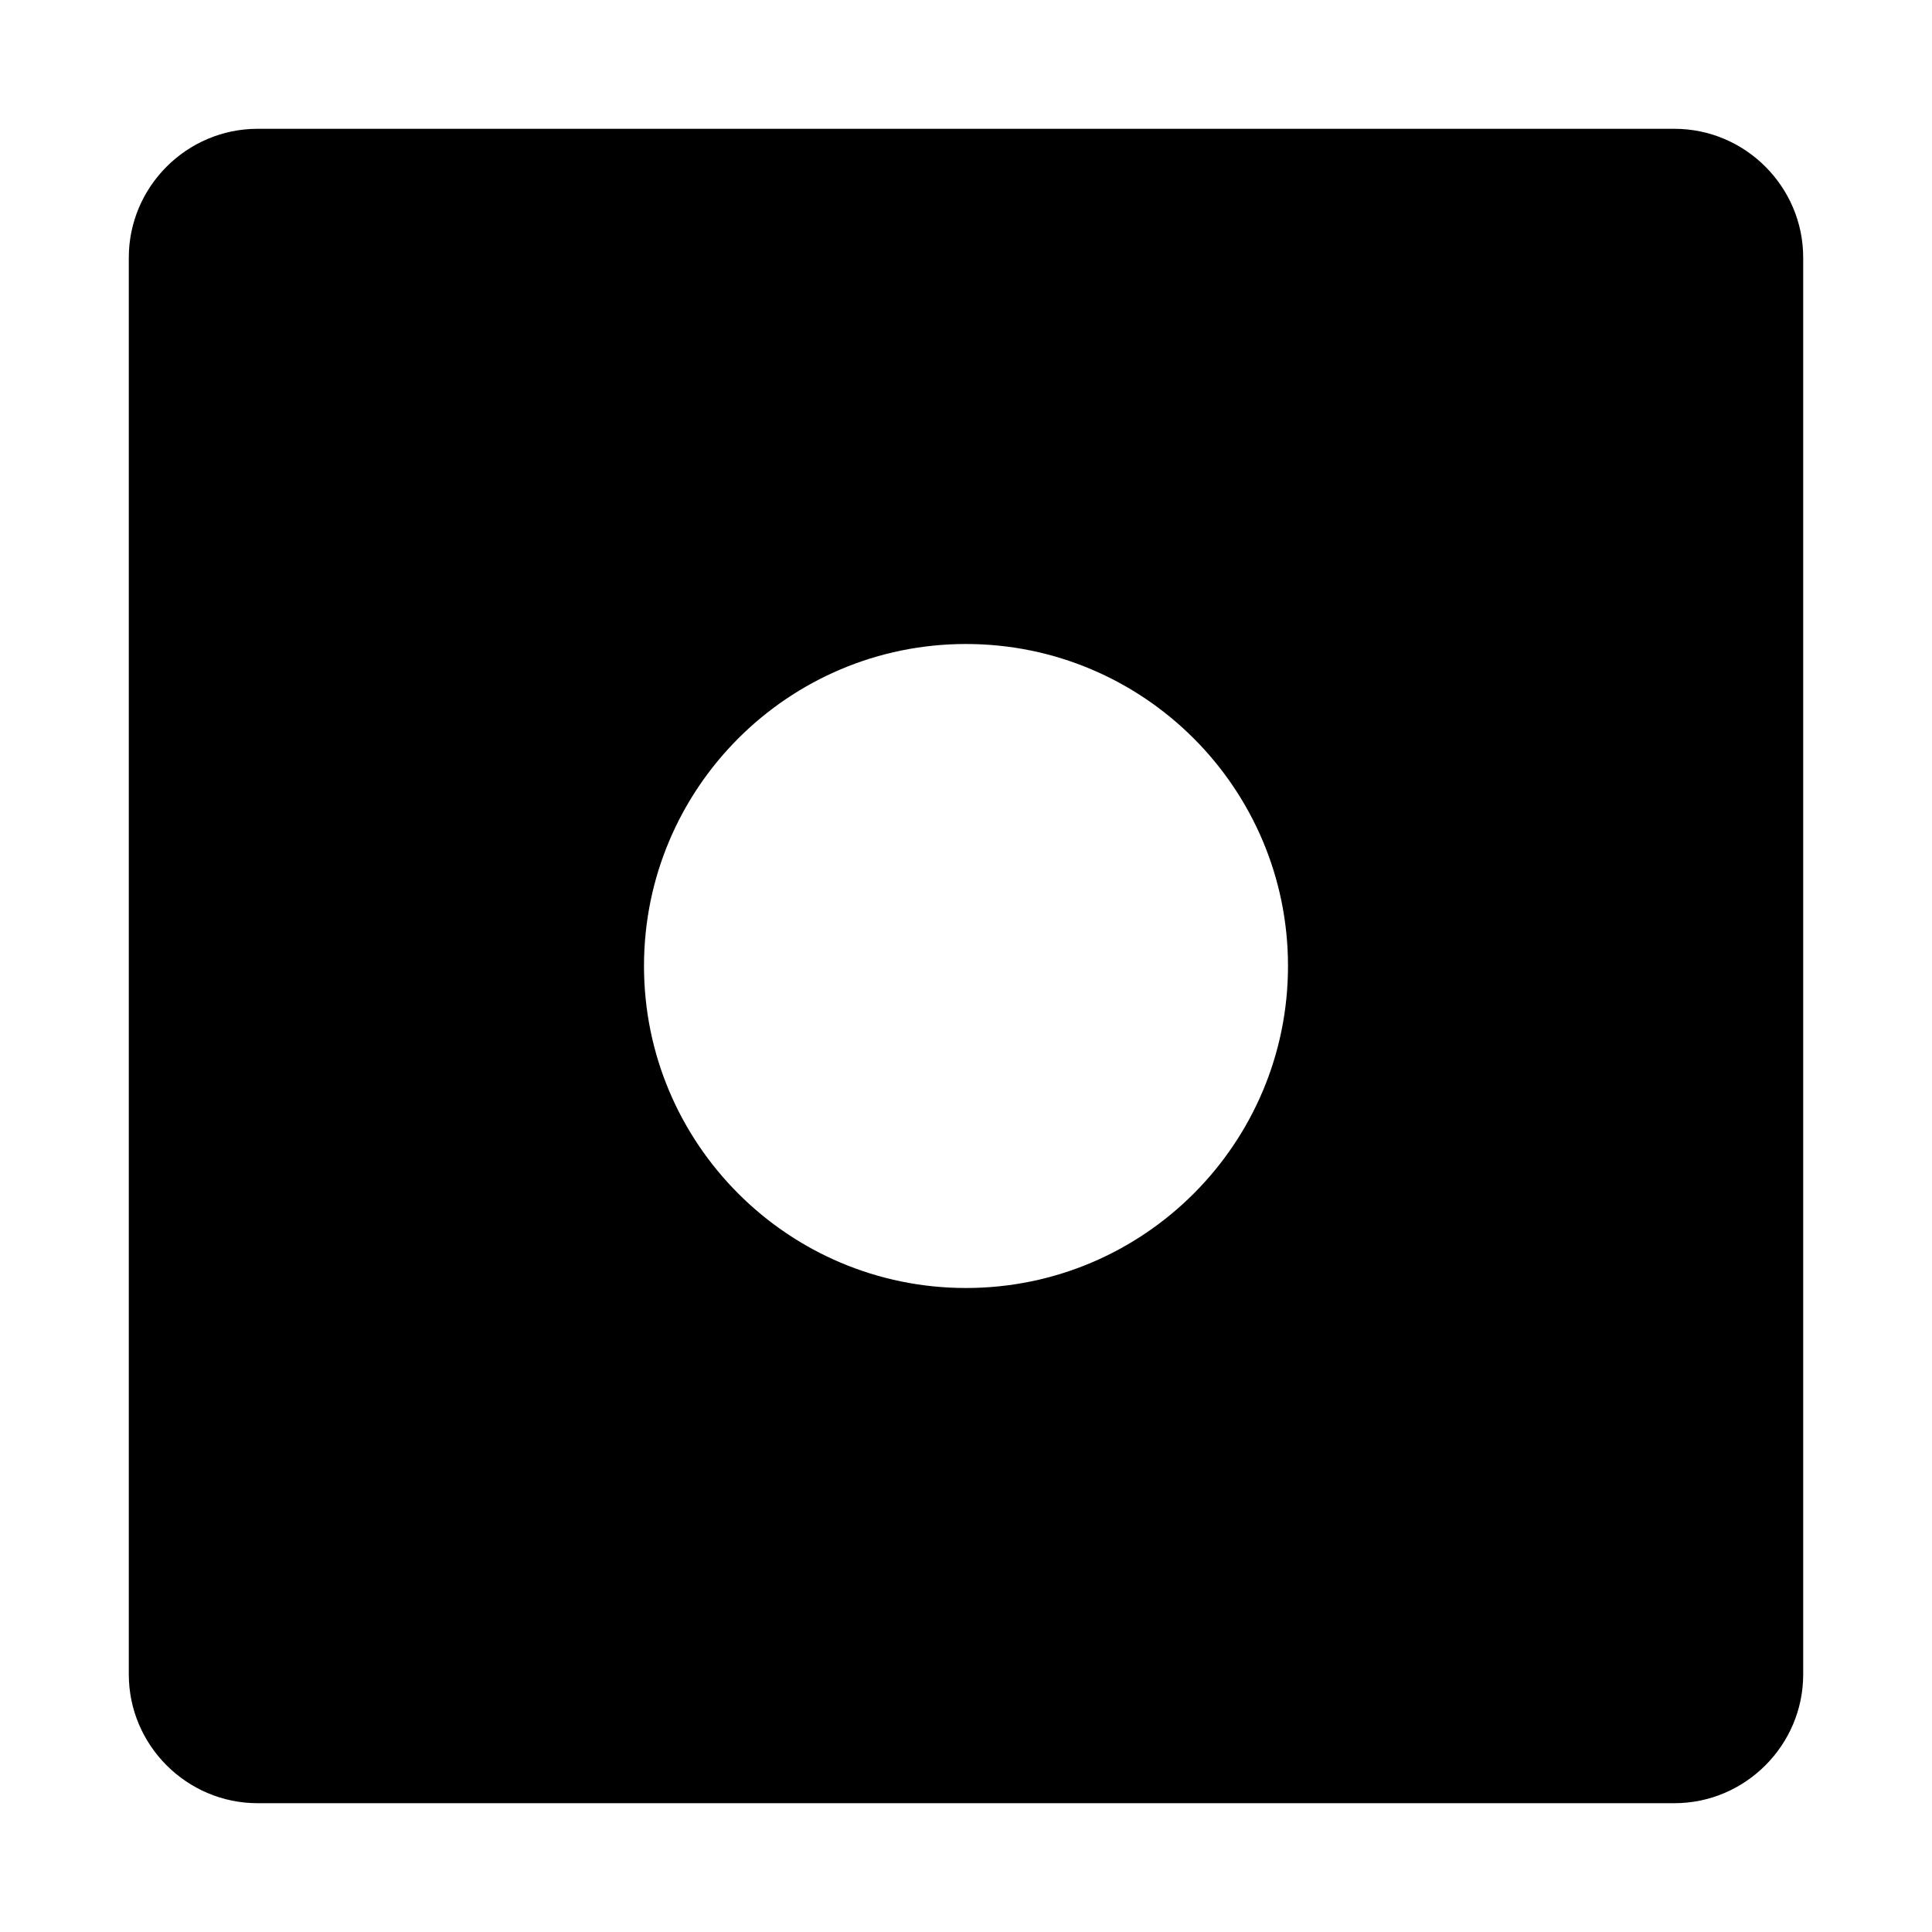
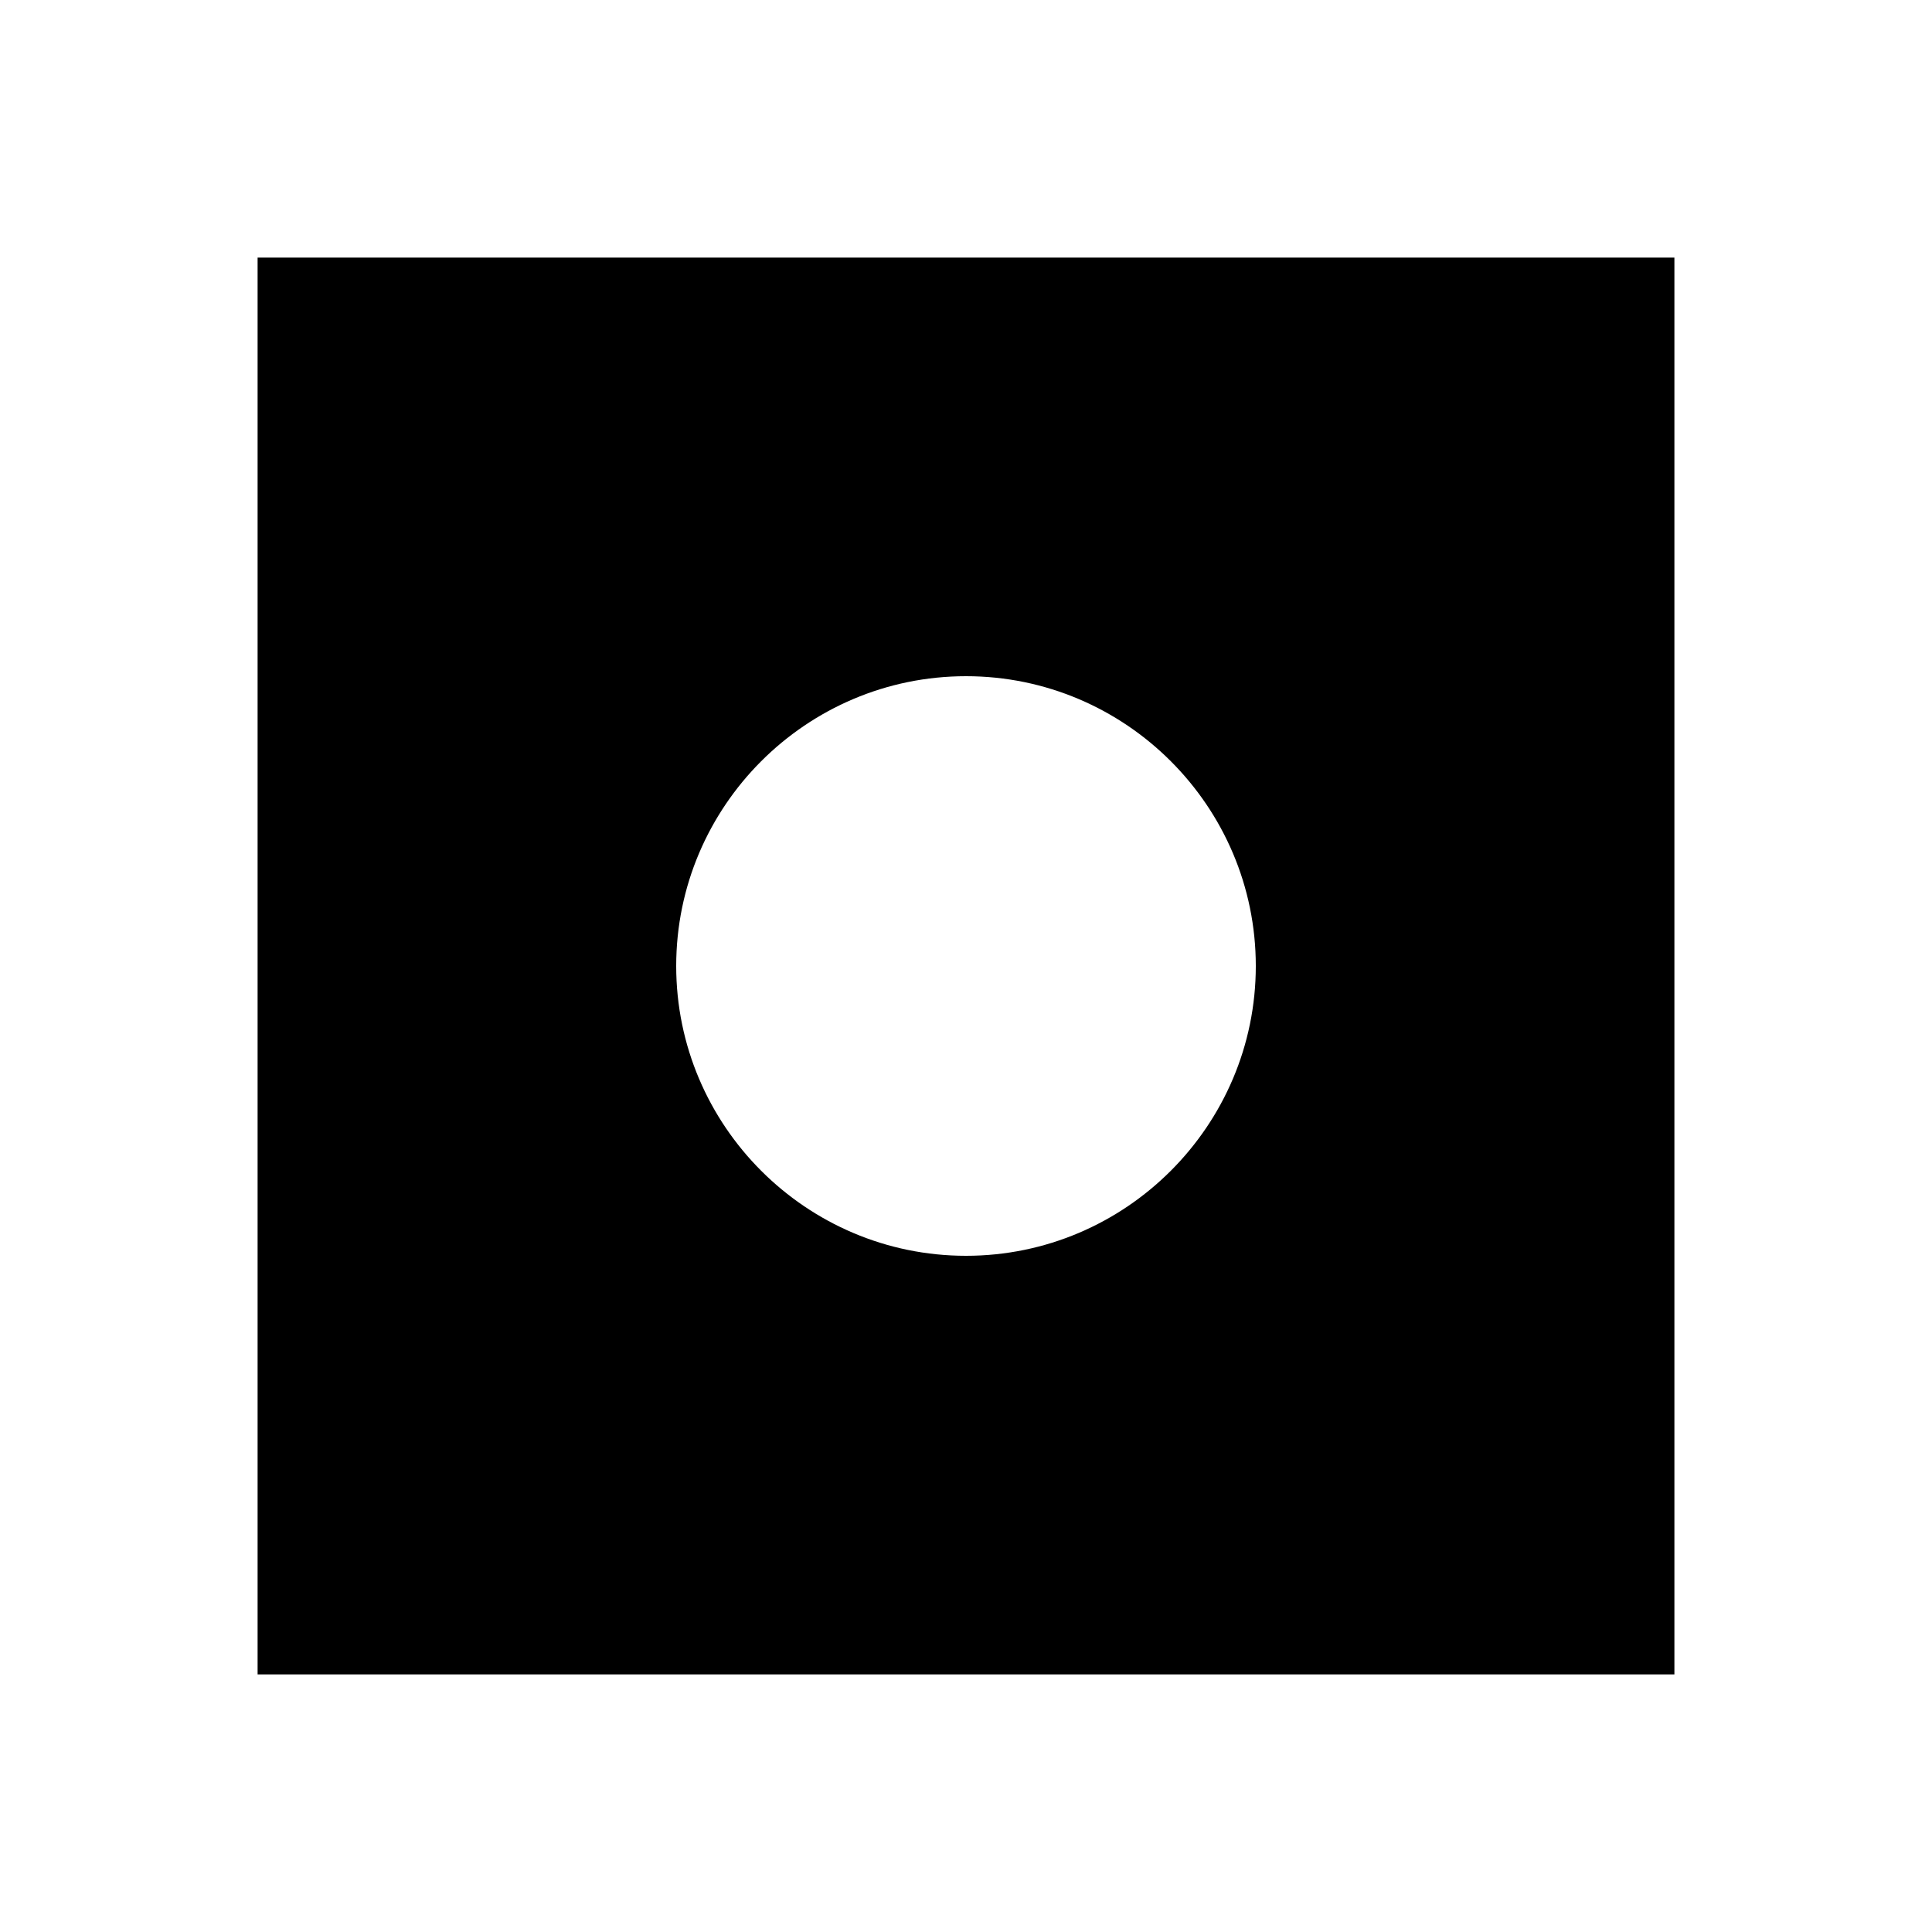
<svg xmlns="http://www.w3.org/2000/svg" viewBox="0 0 15 15">
-   <path d="M13 1C13.55 1 14 1.45 14 2L14 13C14 13.55 13.55 14 13 14L2 14C1.45 14 1 13.55 1 13L1 2C1 1.45 1.45 1 2 1L13 1ZM7.5 5C6.12 5 5 6.12 5 7.5C5 8.88 6.12 10 7.5 10C8.88 10 10 8.88 10 7.5C10 6.12 8.88 5 7.5 5Z" />
+   <path d="M13 2L13 13L2 13L2 2L13 2ZM7.5 5.25C6.26 5.25 5.25 6.26 5.25 7.5C5.25 8.74 6.26 9.75 7.5 9.75C8.74 9.75 9.75 8.74 9.75 7.5C9.75 6.26 8.74 5.25 7.5 5.25Z" />
</svg>
